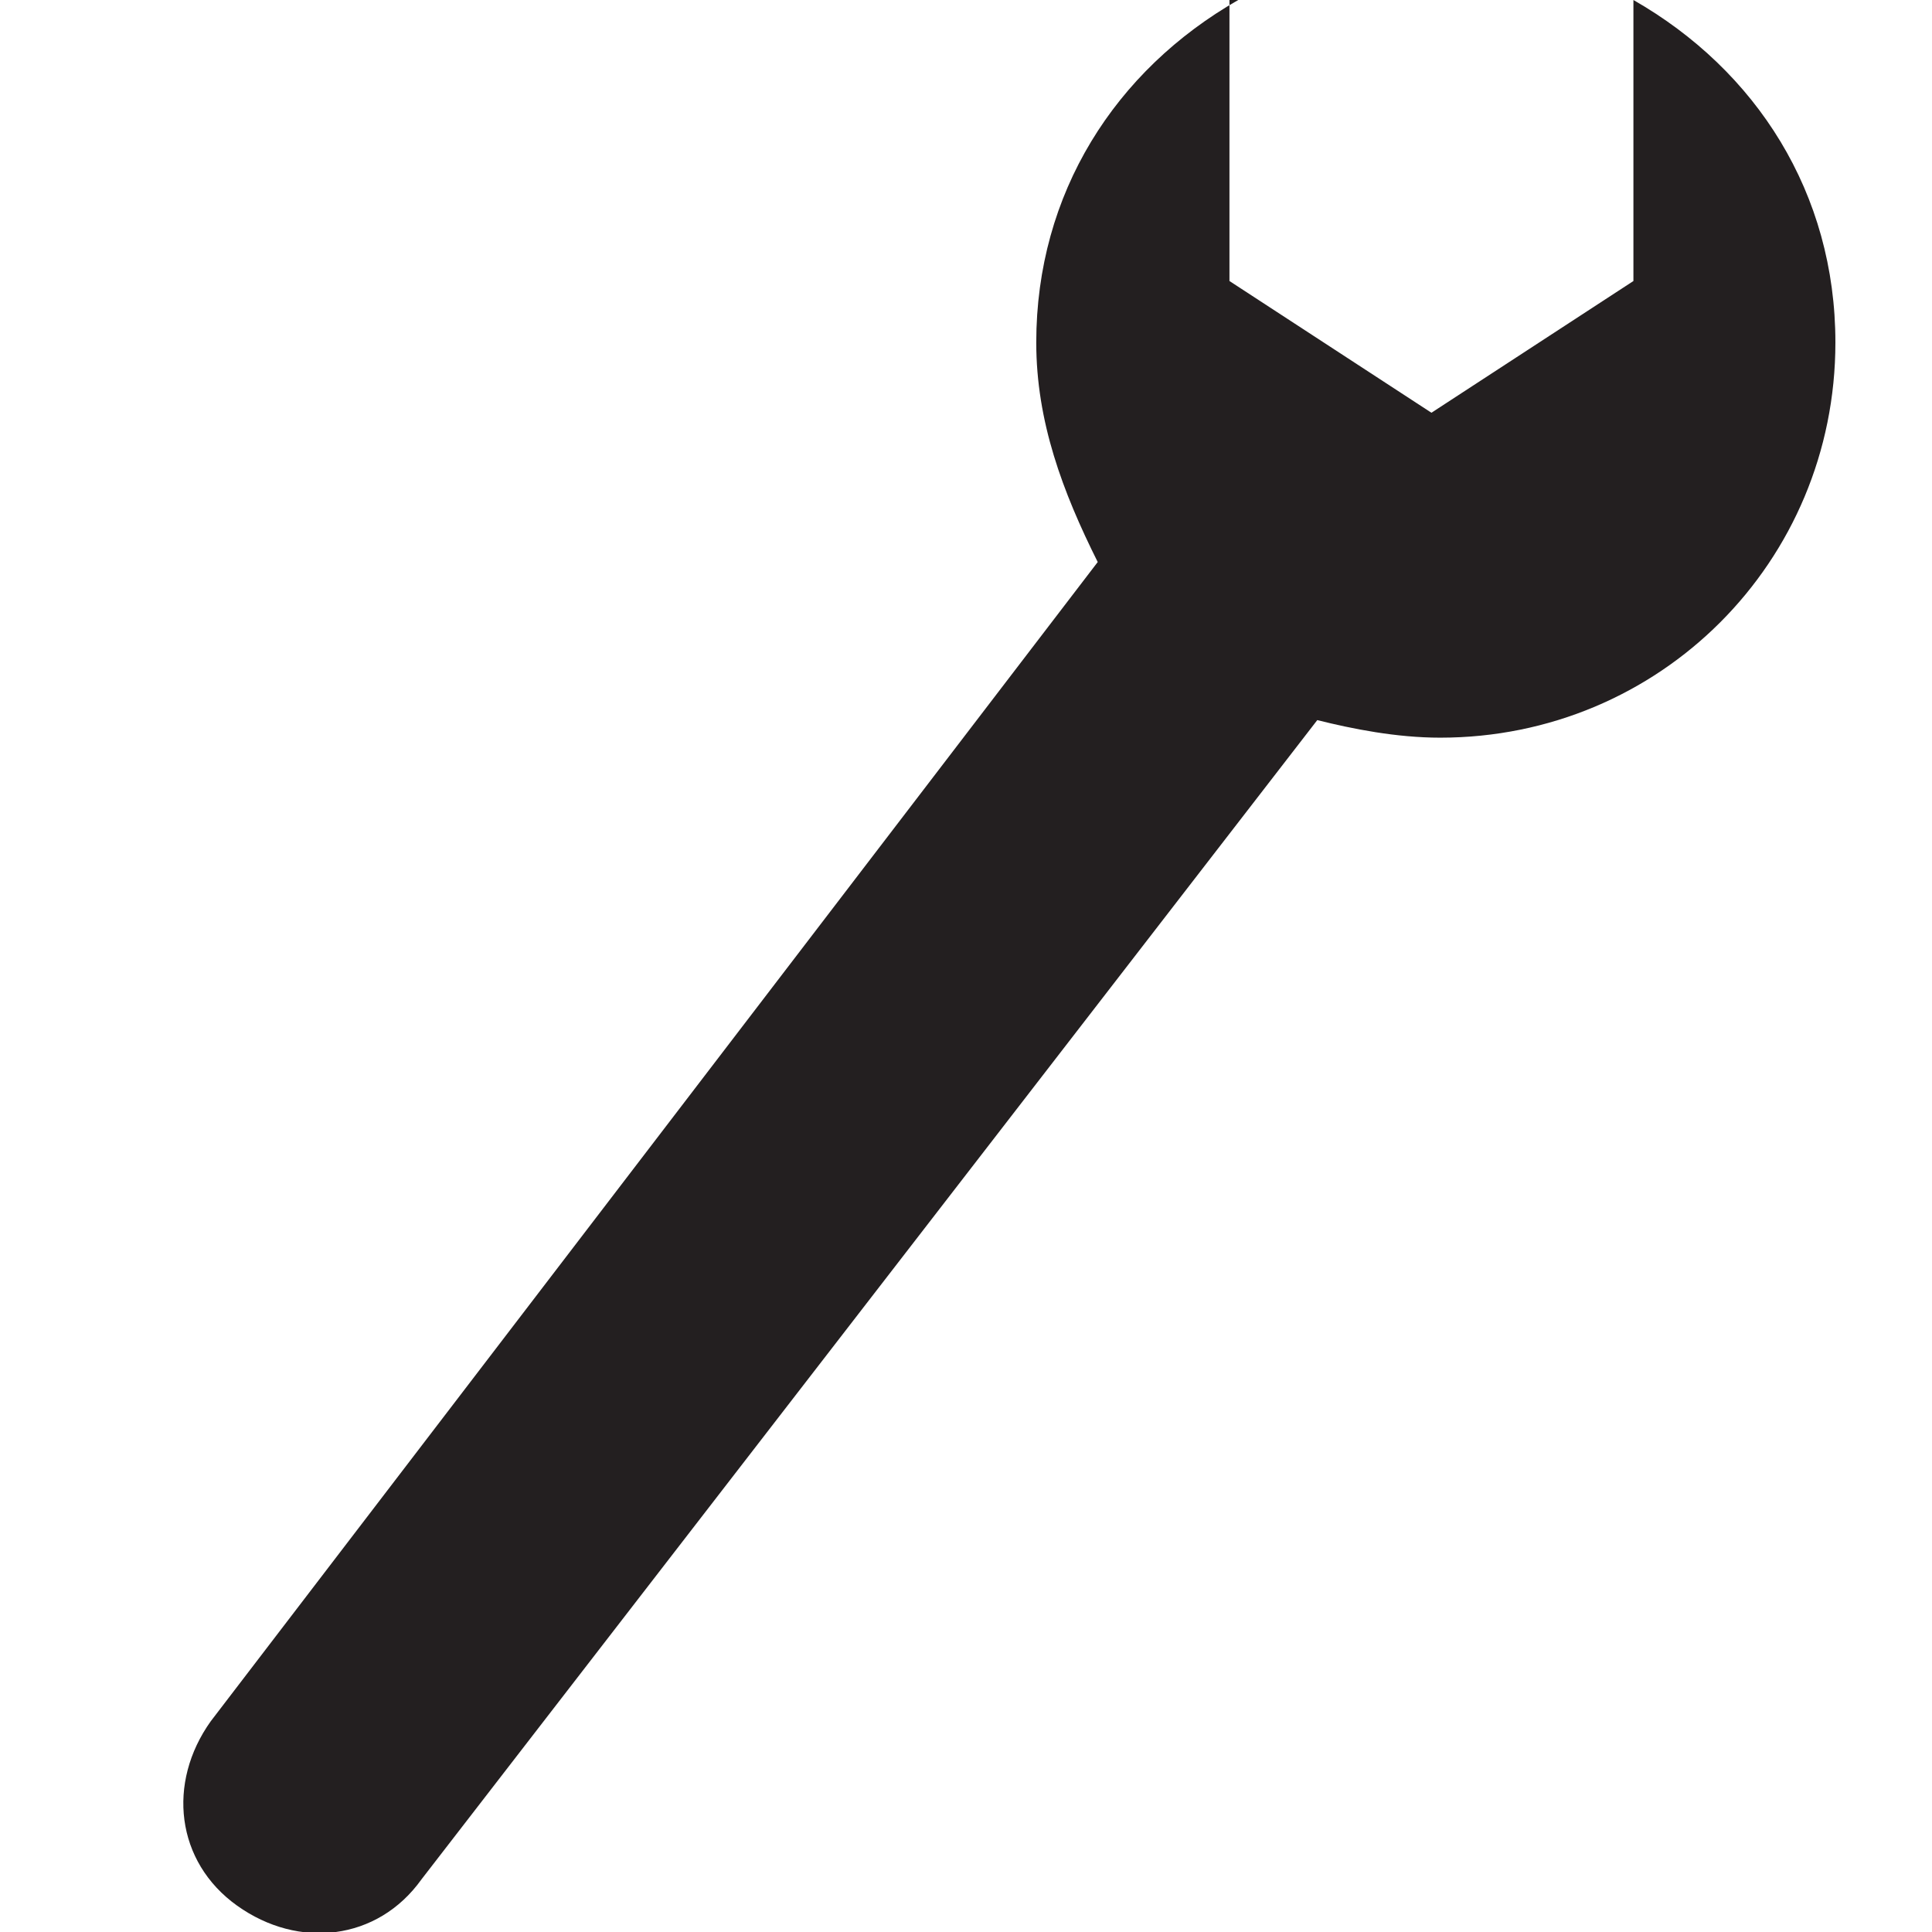
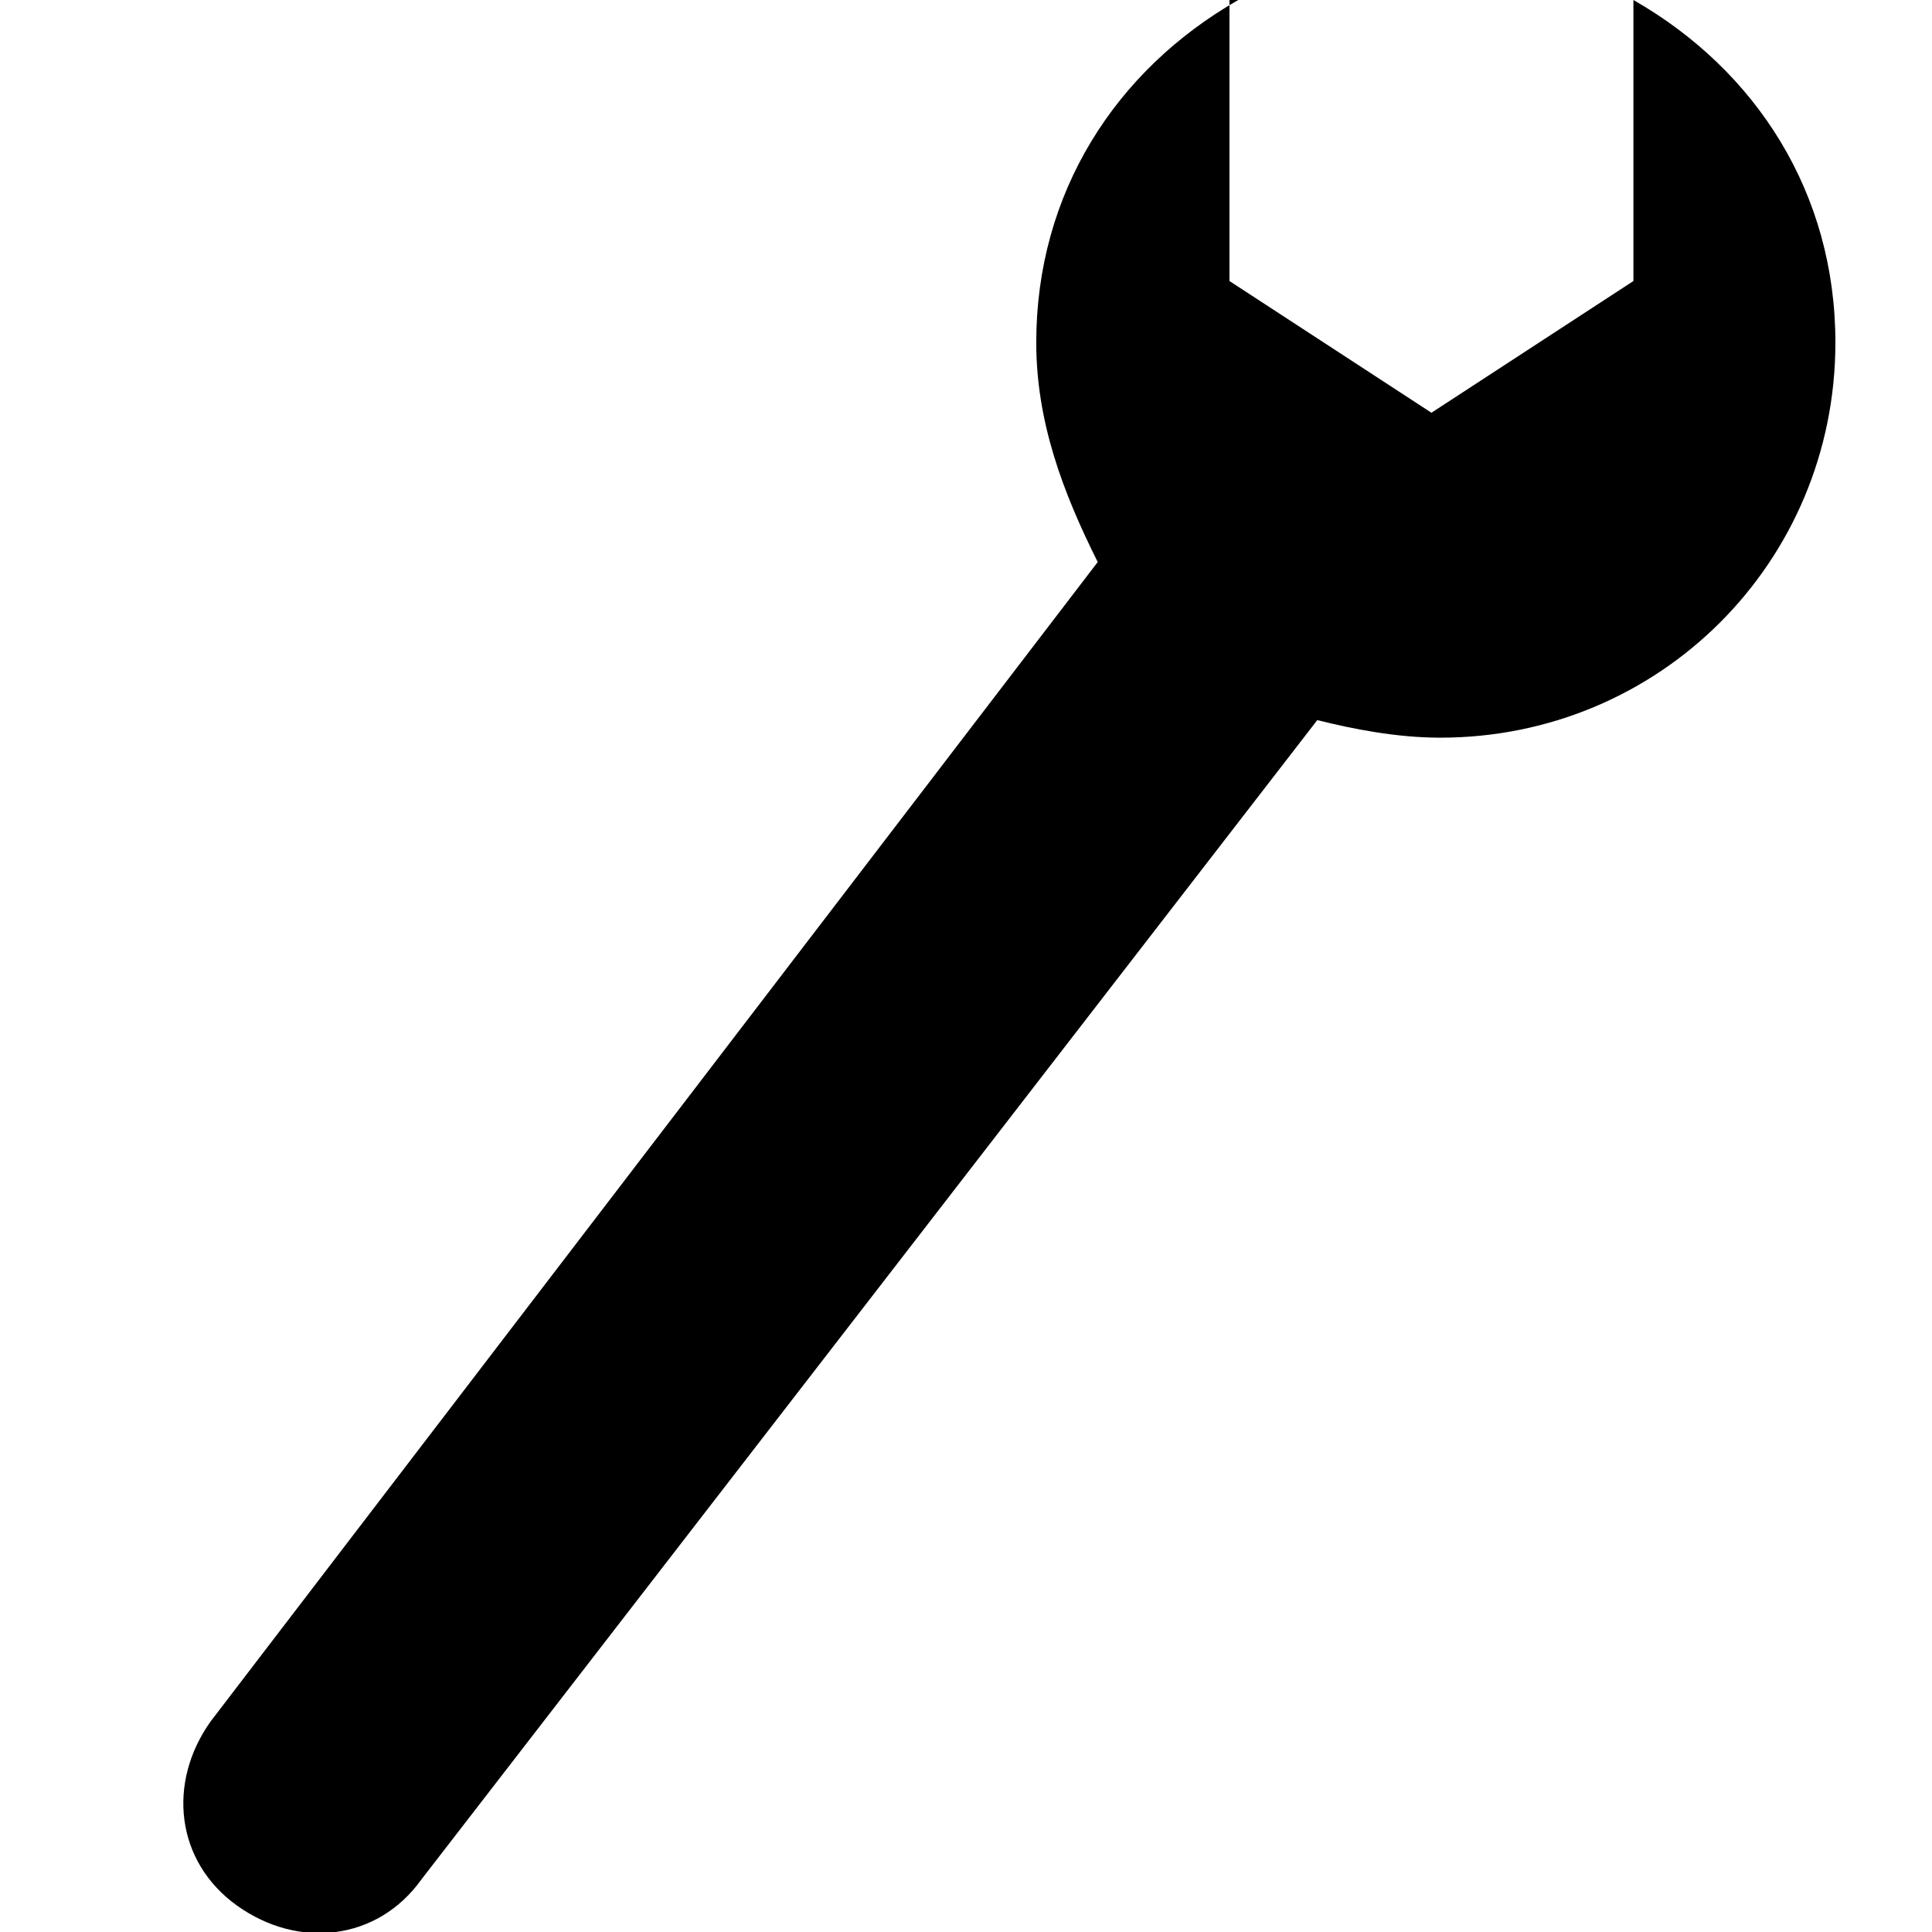
<svg xmlns="http://www.w3.org/2000/svg" version="1.1" id="Layer_1" x="0px" y="0px" width="22px" height="22px" viewBox="0 0 22 22" enable-background="new 0 0 22 22" xml:space="preserve">
-   <path fill="#231F20" id="Symbol-Copy-2" d="M14.1,0c-1.4,0.8-2.3,2.2-2.3,3.9c0,0.9,0.3,1.7,0.7,2.5L2.4,19.6  c-0.5,0.7-0.4,1.6,0.3,2.1s1.6,0.4,2.1-0.3L15,8.2c0.4,0.1,0.9,0.2,1.4,0.2c2.5,0,4.5-2,4.5-4.5c0-1.7-0.9-3.1-2.3-3.9v3.2l-2.3,1.5  l-2.3-1.5V0z" />
+   <path id="Symbol-Copy-2" d="M14.1,0c-1.4,0.8-2.3,2.2-2.3,3.9c0,0.9,0.3,1.7,0.7,2.5L2.4,19.6  c-0.5,0.7-0.4,1.6,0.3,2.1s1.6,0.4,2.1-0.3L15,8.2c0.4,0.1,0.9,0.2,1.4,0.2c2.5,0,4.5-2,4.5-4.5c0-1.7-0.9-3.1-2.3-3.9v3.2l-2.3,1.5  l-2.3-1.5V0z" />
</svg>
